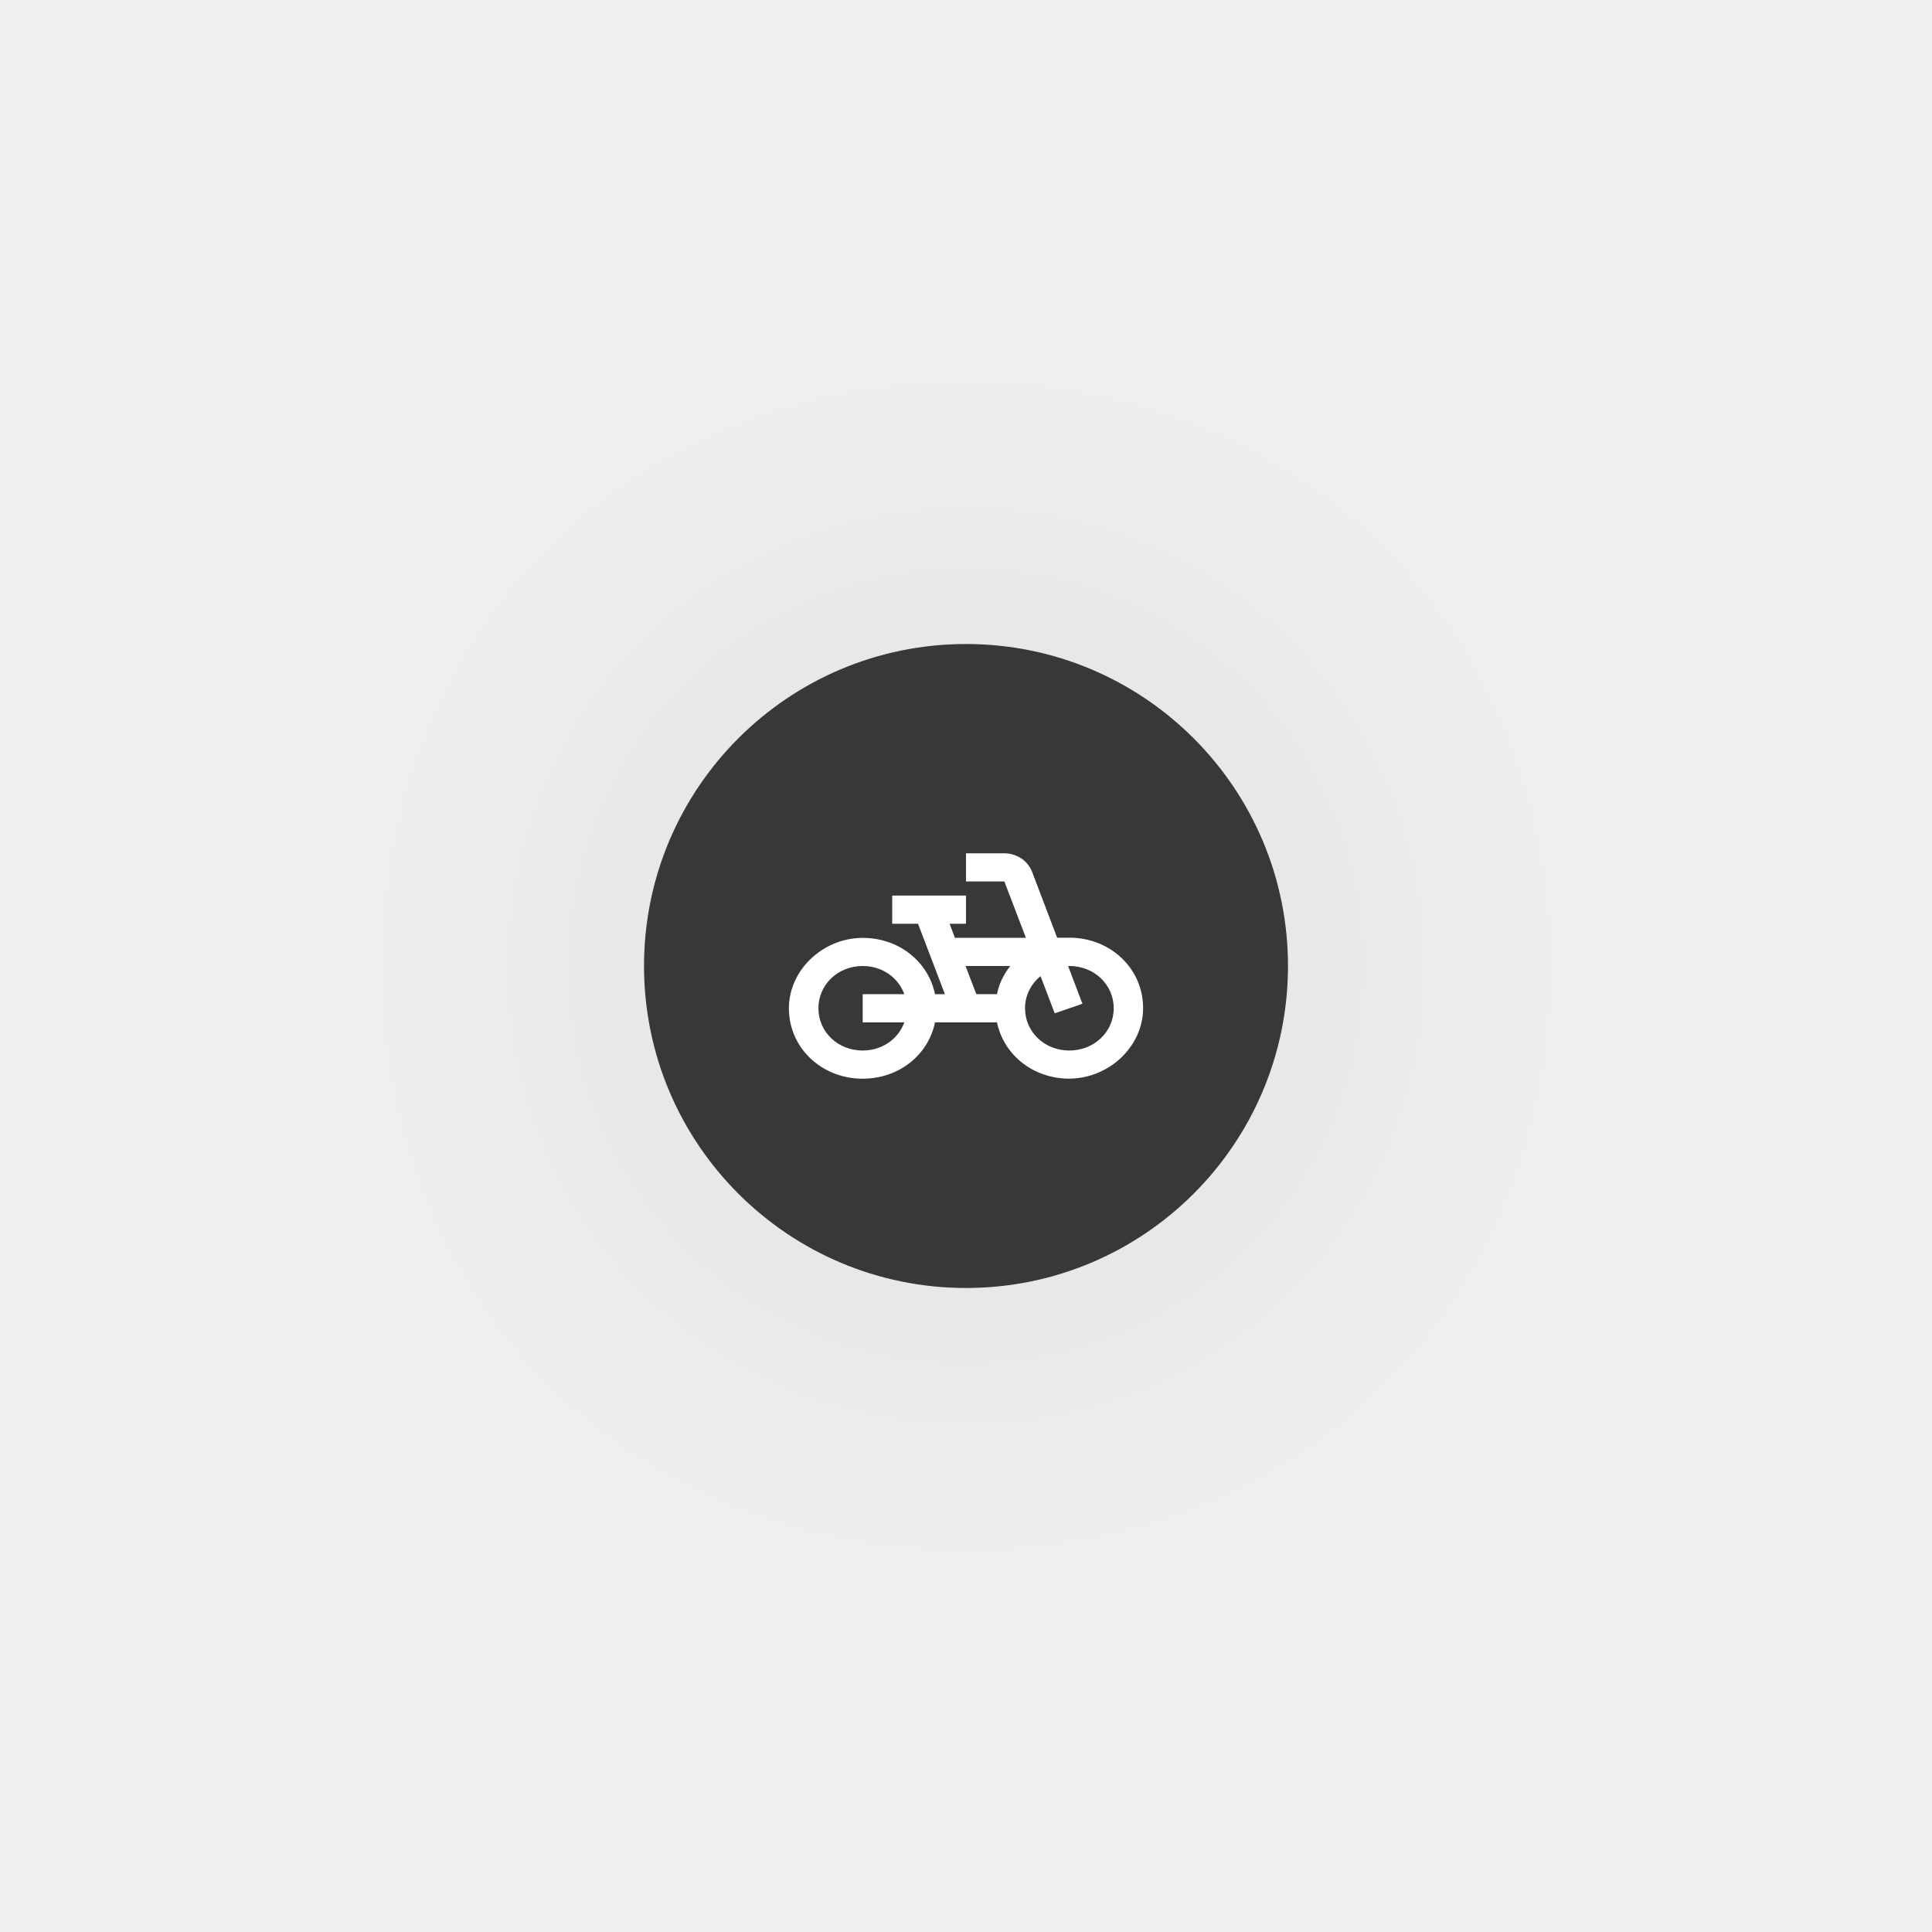
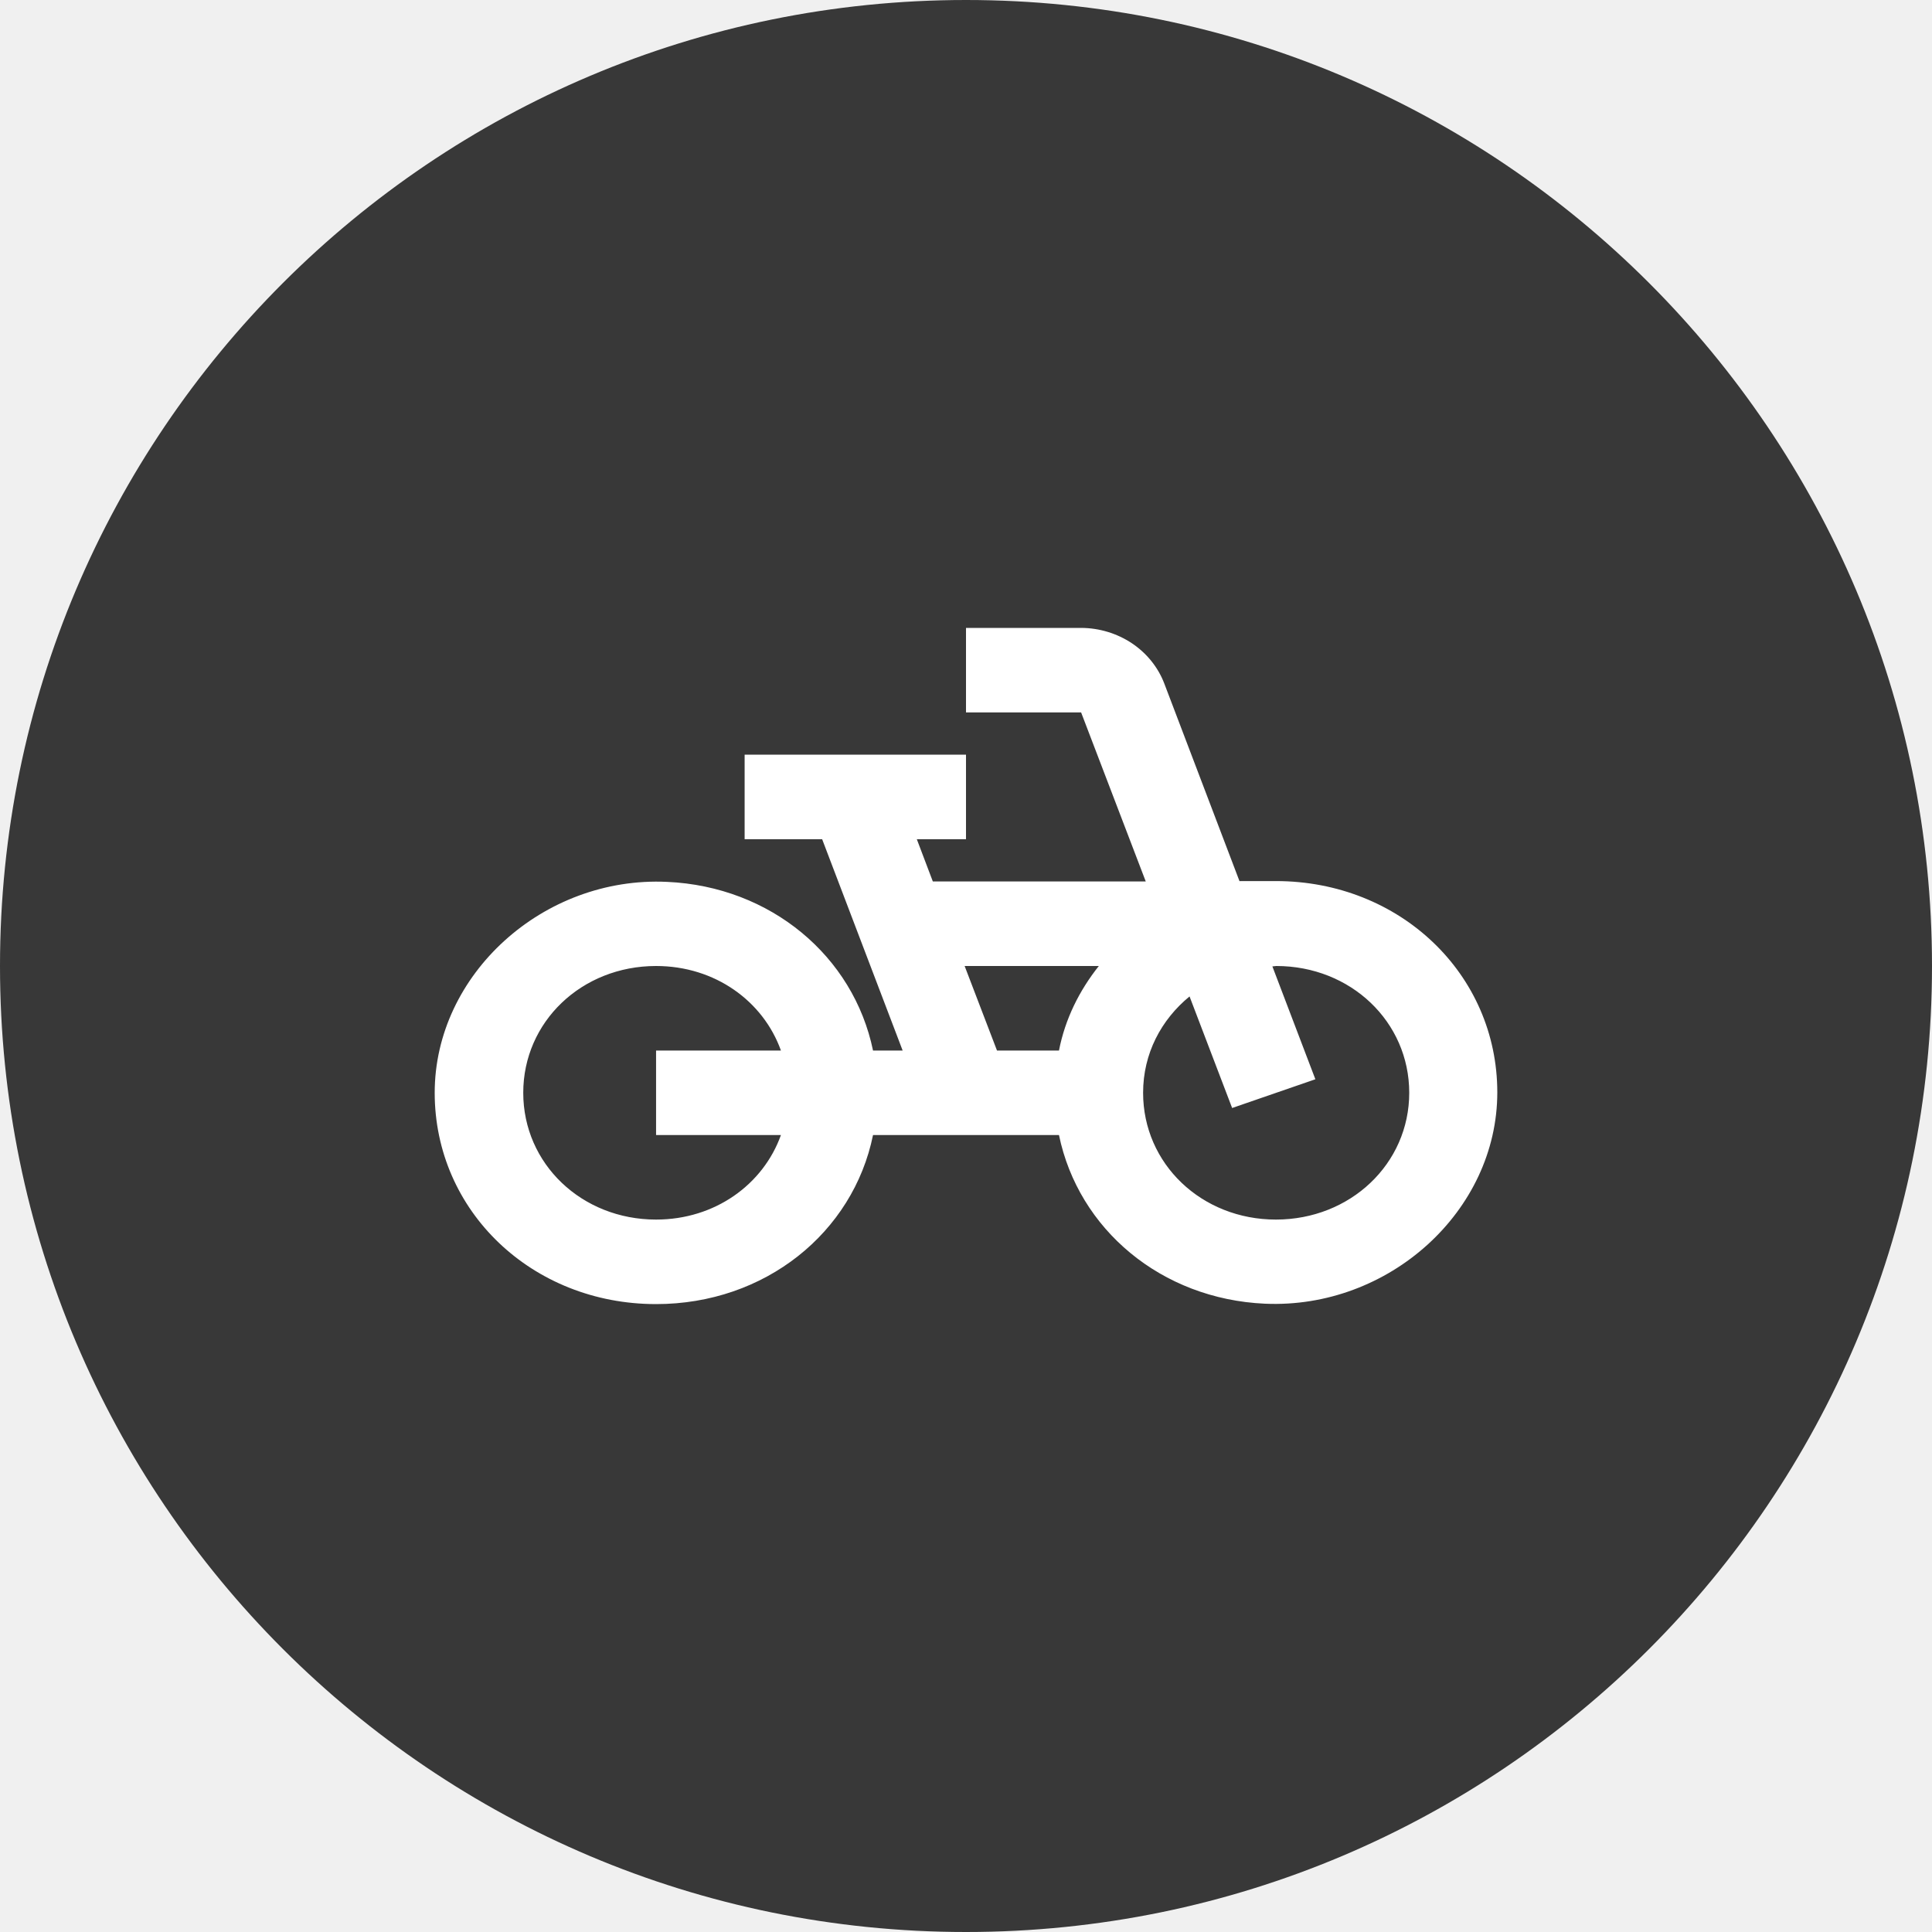
- <svg xmlns="http://www.w3.org/2000/svg" width="72" height="72" viewBox="0 0 72 72" fill="none">
-   <g filter="url(#filter0_d_44_3874)">
-     <path d="M24 36C24 29.373 29.373 24 36 24C42.627 24 48 29.373 48 36C48 42.627 42.627 48 36 48C29.373 48 24 42.627 24 36Z" fill="#383838" />
-     <path d="M39.399 34.95L38.464 32.493C38.387 32.291 38.246 32.115 38.061 31.991C37.876 31.868 37.656 31.801 37.43 31.8H36V32.85H37.43L38.233 34.95H35.587L35.389 34.425H36V33.375H33.25V34.425H34.212L35.214 37.05H34.845C34.603 35.879 33.575 35.013 32.288 34.955C30.747 34.882 29.4 36.105 29.4 37.575C29.4 39.045 30.61 40.2 32.15 40.2C33.503 40.2 34.597 39.313 34.845 38.1H37.155C37.397 39.271 38.425 40.137 39.712 40.195C41.252 40.263 42.6 39.045 42.6 37.57C42.6 36.1 41.39 34.945 39.85 34.945H39.399V34.95ZM33.701 38.1C33.481 38.714 32.882 39.15 32.15 39.15C31.226 39.15 30.5 38.457 30.5 37.575C30.5 36.693 31.226 36 32.15 36C32.882 36 33.481 36.436 33.701 37.05H32.15V38.1H33.701ZM37.155 37.05H36.385L35.983 36H37.65C37.408 36.304 37.232 36.656 37.155 37.05ZM39.85 39.15C38.926 39.15 38.2 38.457 38.2 37.575C38.2 37.087 38.425 36.667 38.778 36.378L39.306 37.764L40.34 37.407L39.806 36.005C39.822 36.005 39.839 36 39.855 36C40.779 36 41.505 36.693 41.505 37.575C41.505 38.457 40.774 39.15 39.85 39.15Z" fill="white" />
-   </g>
-   <defs>
-     <filter id="filter0_d_44_3874" x="0" y="0" width="72" height="72" filterUnits="userSpaceOnUse" color-interpolation-filters="sRGB">
-       <feFlood flood-opacity="0" result="BackgroundImageFix" />
-       <feColorMatrix in="SourceAlpha" type="matrix" values="0 0 0 0 0 0 0 0 0 0 0 0 0 0 0 0 0 0 127 0" result="hardAlpha" />
-       <feOffset />
-       <feGaussianBlur stdDeviation="12" />
-       <feComposite in2="hardAlpha" operator="out" />
-       <feColorMatrix type="matrix" values="0 0 0 0 0 0 0 0 0 0 0 0 0 0 0 0 0 0 0.1 0" />
-       <feBlend mode="normal" in2="BackgroundImageFix" result="effect1_dropShadow_44_3874" />
-       <feBlend mode="normal" in="SourceGraphic" in2="effect1_dropShadow_44_3874" result="shape" />
-     </filter>
-   </defs>
+ <svg xmlns="http://www.w3.org/2000/svg" width="24" height="24" viewBox="0 0 24 24" fill="none">
+   <path d="M0 12C0 5.373 5.373 0 12 0C18.627 0 24 5.373 24 12C24 18.627 18.627 24 12 24C5.373 24 0 18.627 0 12Z" fill="#383838" />
+   <path d="M15.399 10.95L14.464 8.493C14.387 8.29 14.246 8.115 14.061 7.991C13.876 7.868 13.656 7.801 13.43 7.8H12V8.85H13.43L14.233 10.95H11.588L11.389 10.425H12V9.375H9.25V10.425H10.213L11.213 13.05H10.845C10.603 11.879 9.575 11.013 8.288 10.955C6.748 10.882 5.4 12.105 5.4 13.575C5.4 15.045 6.61 16.2 8.15 16.2C9.503 16.2 10.598 15.313 10.845 14.1H13.155C13.397 15.271 14.425 16.137 15.713 16.195C17.253 16.263 18.6 15.045 18.6 13.57C18.6 12.1 17.39 10.945 15.85 10.945H15.399V10.95ZM9.701 14.1C9.481 14.714 8.882 15.15 8.15 15.15C7.226 15.15 6.5 14.457 6.5 13.575C6.5 12.693 7.226 12 8.15 12C8.882 12 9.481 12.436 9.701 13.05H8.15V14.1H9.701ZM13.155 13.05H12.385L11.983 12H13.65C13.408 12.305 13.232 12.656 13.155 13.05ZM15.85 15.15C14.926 15.15 14.2 14.457 14.2 13.575C14.2 13.087 14.425 12.667 14.777 12.378L15.306 13.764L16.34 13.407L15.806 12.005C15.822 12.005 15.839 12 15.855 12C16.779 12 17.506 12.693 17.506 13.575C17.506 14.457 16.774 15.15 15.85 15.15Z" fill="white" />
</svg>
